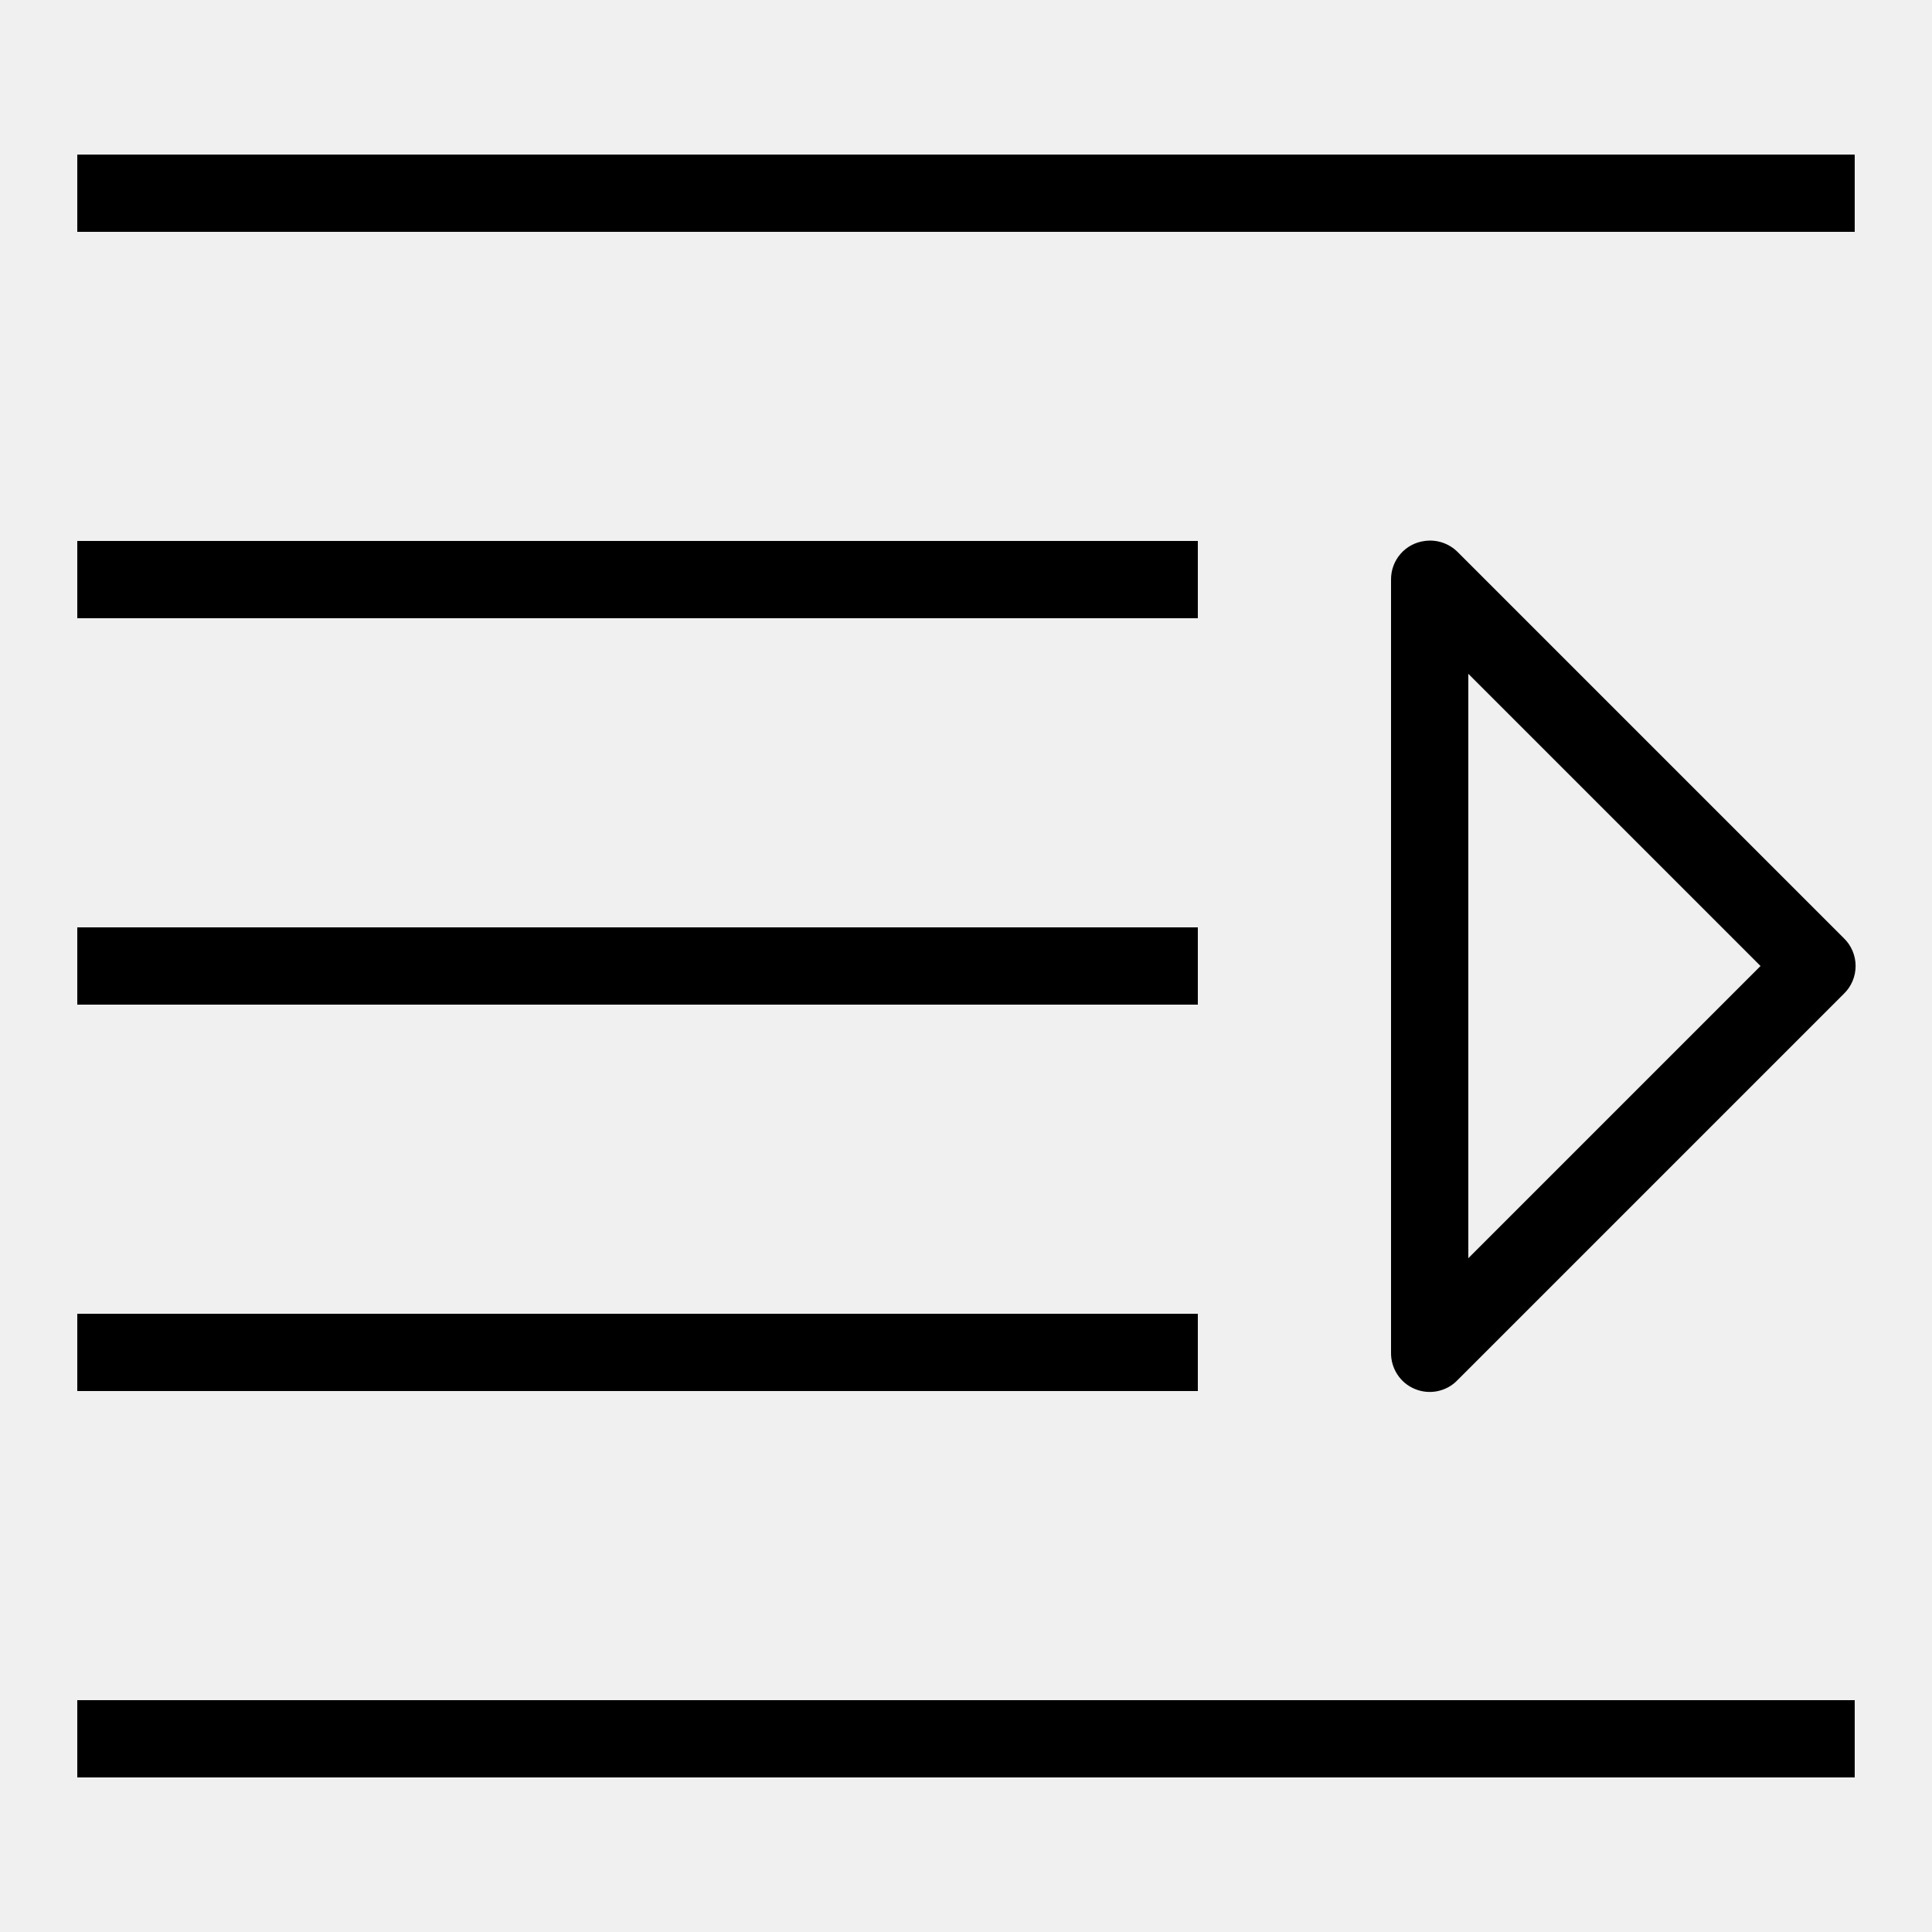
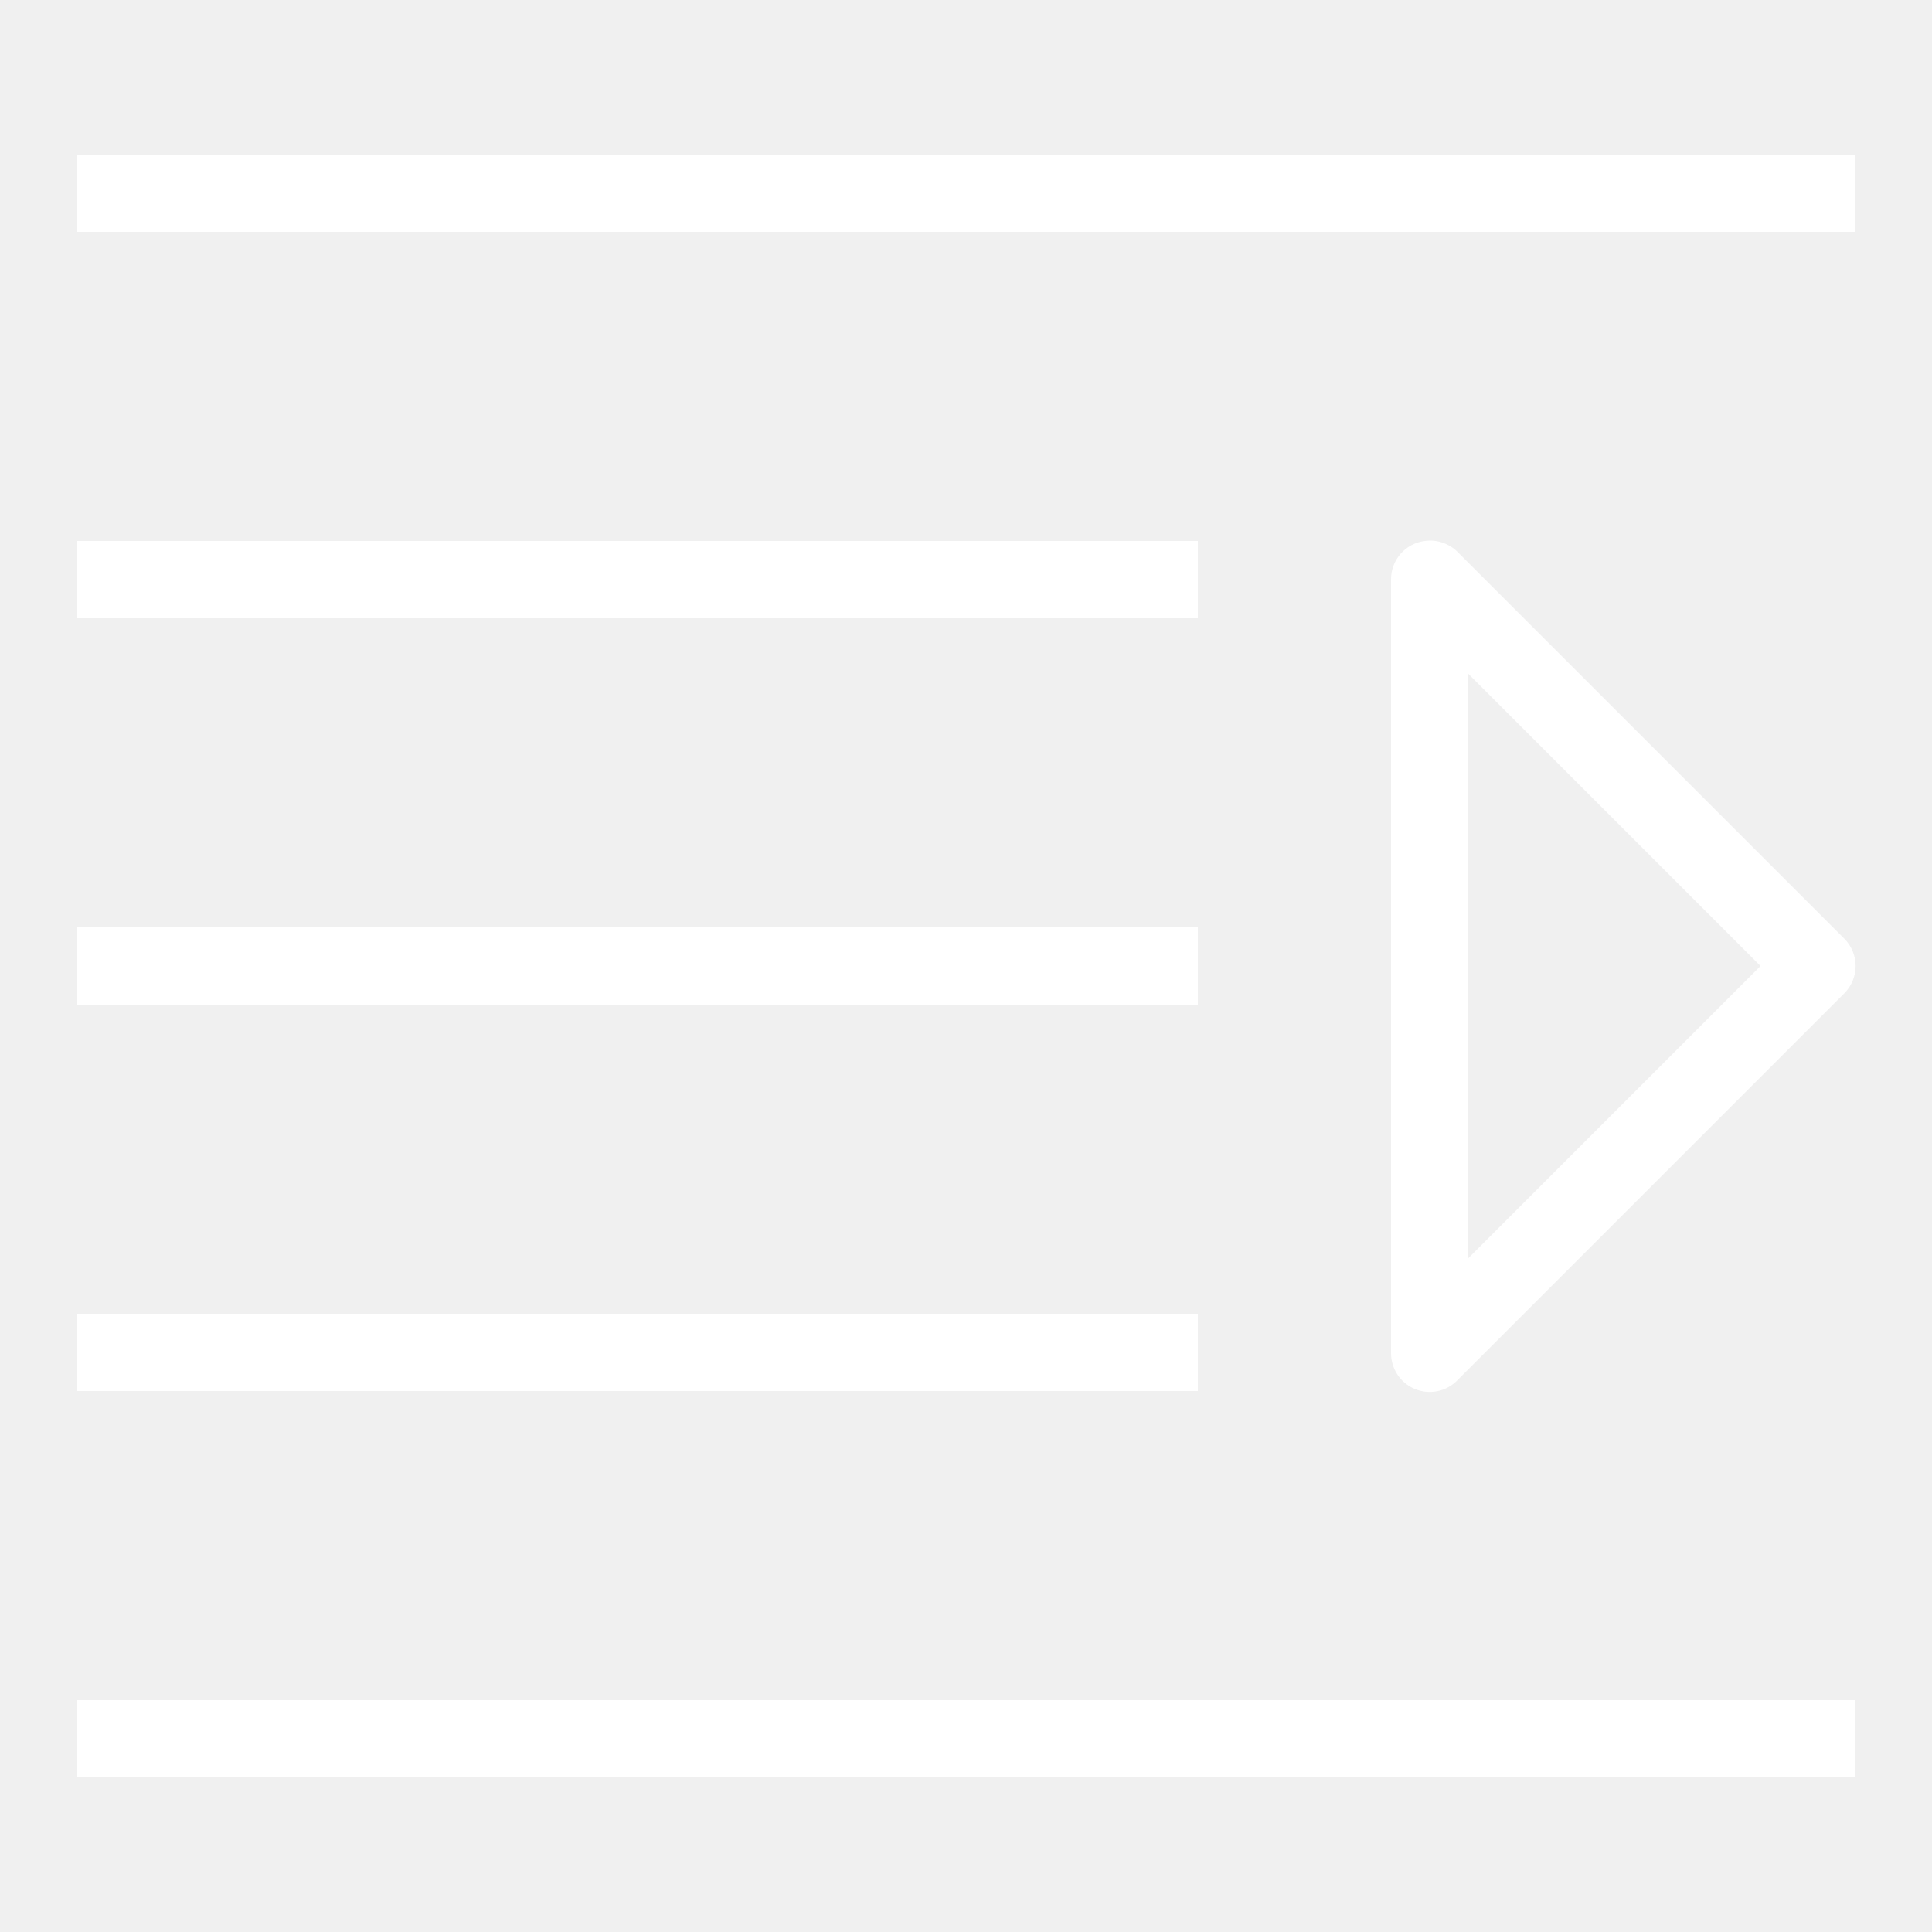
<svg xmlns="http://www.w3.org/2000/svg" viewBox="0 0 50 50">
-   <path d="M 2 4 L 2 6 L 48 6 L 48 4 Z M 2 14 L 2 16 L 31 16 L 31 14 Z M 36.875 14 C 36.371 14.062 35.996 14.492 36 15 L 36 35 C 35.992 35.41 36.234 35.789 36.613 35.945 C 36.992 36.105 37.434 36.016 37.719 35.719 L 47.719 25.719 C 47.914 25.531 48.023 25.27 48.023 25 C 48.023 24.73 47.914 24.469 47.719 24.281 L 37.719 14.281 C 37.496 14.062 37.184 13.957 36.875 14 Z M 38 17.438 L 45.562 25 L 38 32.562 Z M 2 24 L 2 26 L 31 26 L 31 24 Z M 2 34 L 2 36 L 31 36 L 31 34 Z M 2 44 L 2 46 L 48 46 L 48 44 Z" />
+   <path fill="#FFF" d="M 2 4 L 2 6 L 48 6 L 48 4 Z M 2 14 L 2 16 L 31 16 L 31 14 Z M 36.875 14 C 36.371 14.062 35.996 14.492 36 15 L 36 35 C 35.992 35.41 36.234 35.789 36.613 35.945 C 36.992 36.105 37.434 36.016 37.719 35.719 L 47.719 25.719 C 47.914 25.531 48.023 25.27 48.023 25 C 48.023 24.73 47.914 24.469 47.719 24.281 L 37.719 14.281 C 37.496 14.062 37.184 13.957 36.875 14 Z M 38 17.438 L 45.562 25 L 38 32.562 Z M 2 24 L 2 26 L 31 26 L 31 24 Z M 2 34 L 2 36 L 31 36 L 31 34 Z M 2 44 L 2 46 L 48 46 L 48 44 Z" />
</svg>
